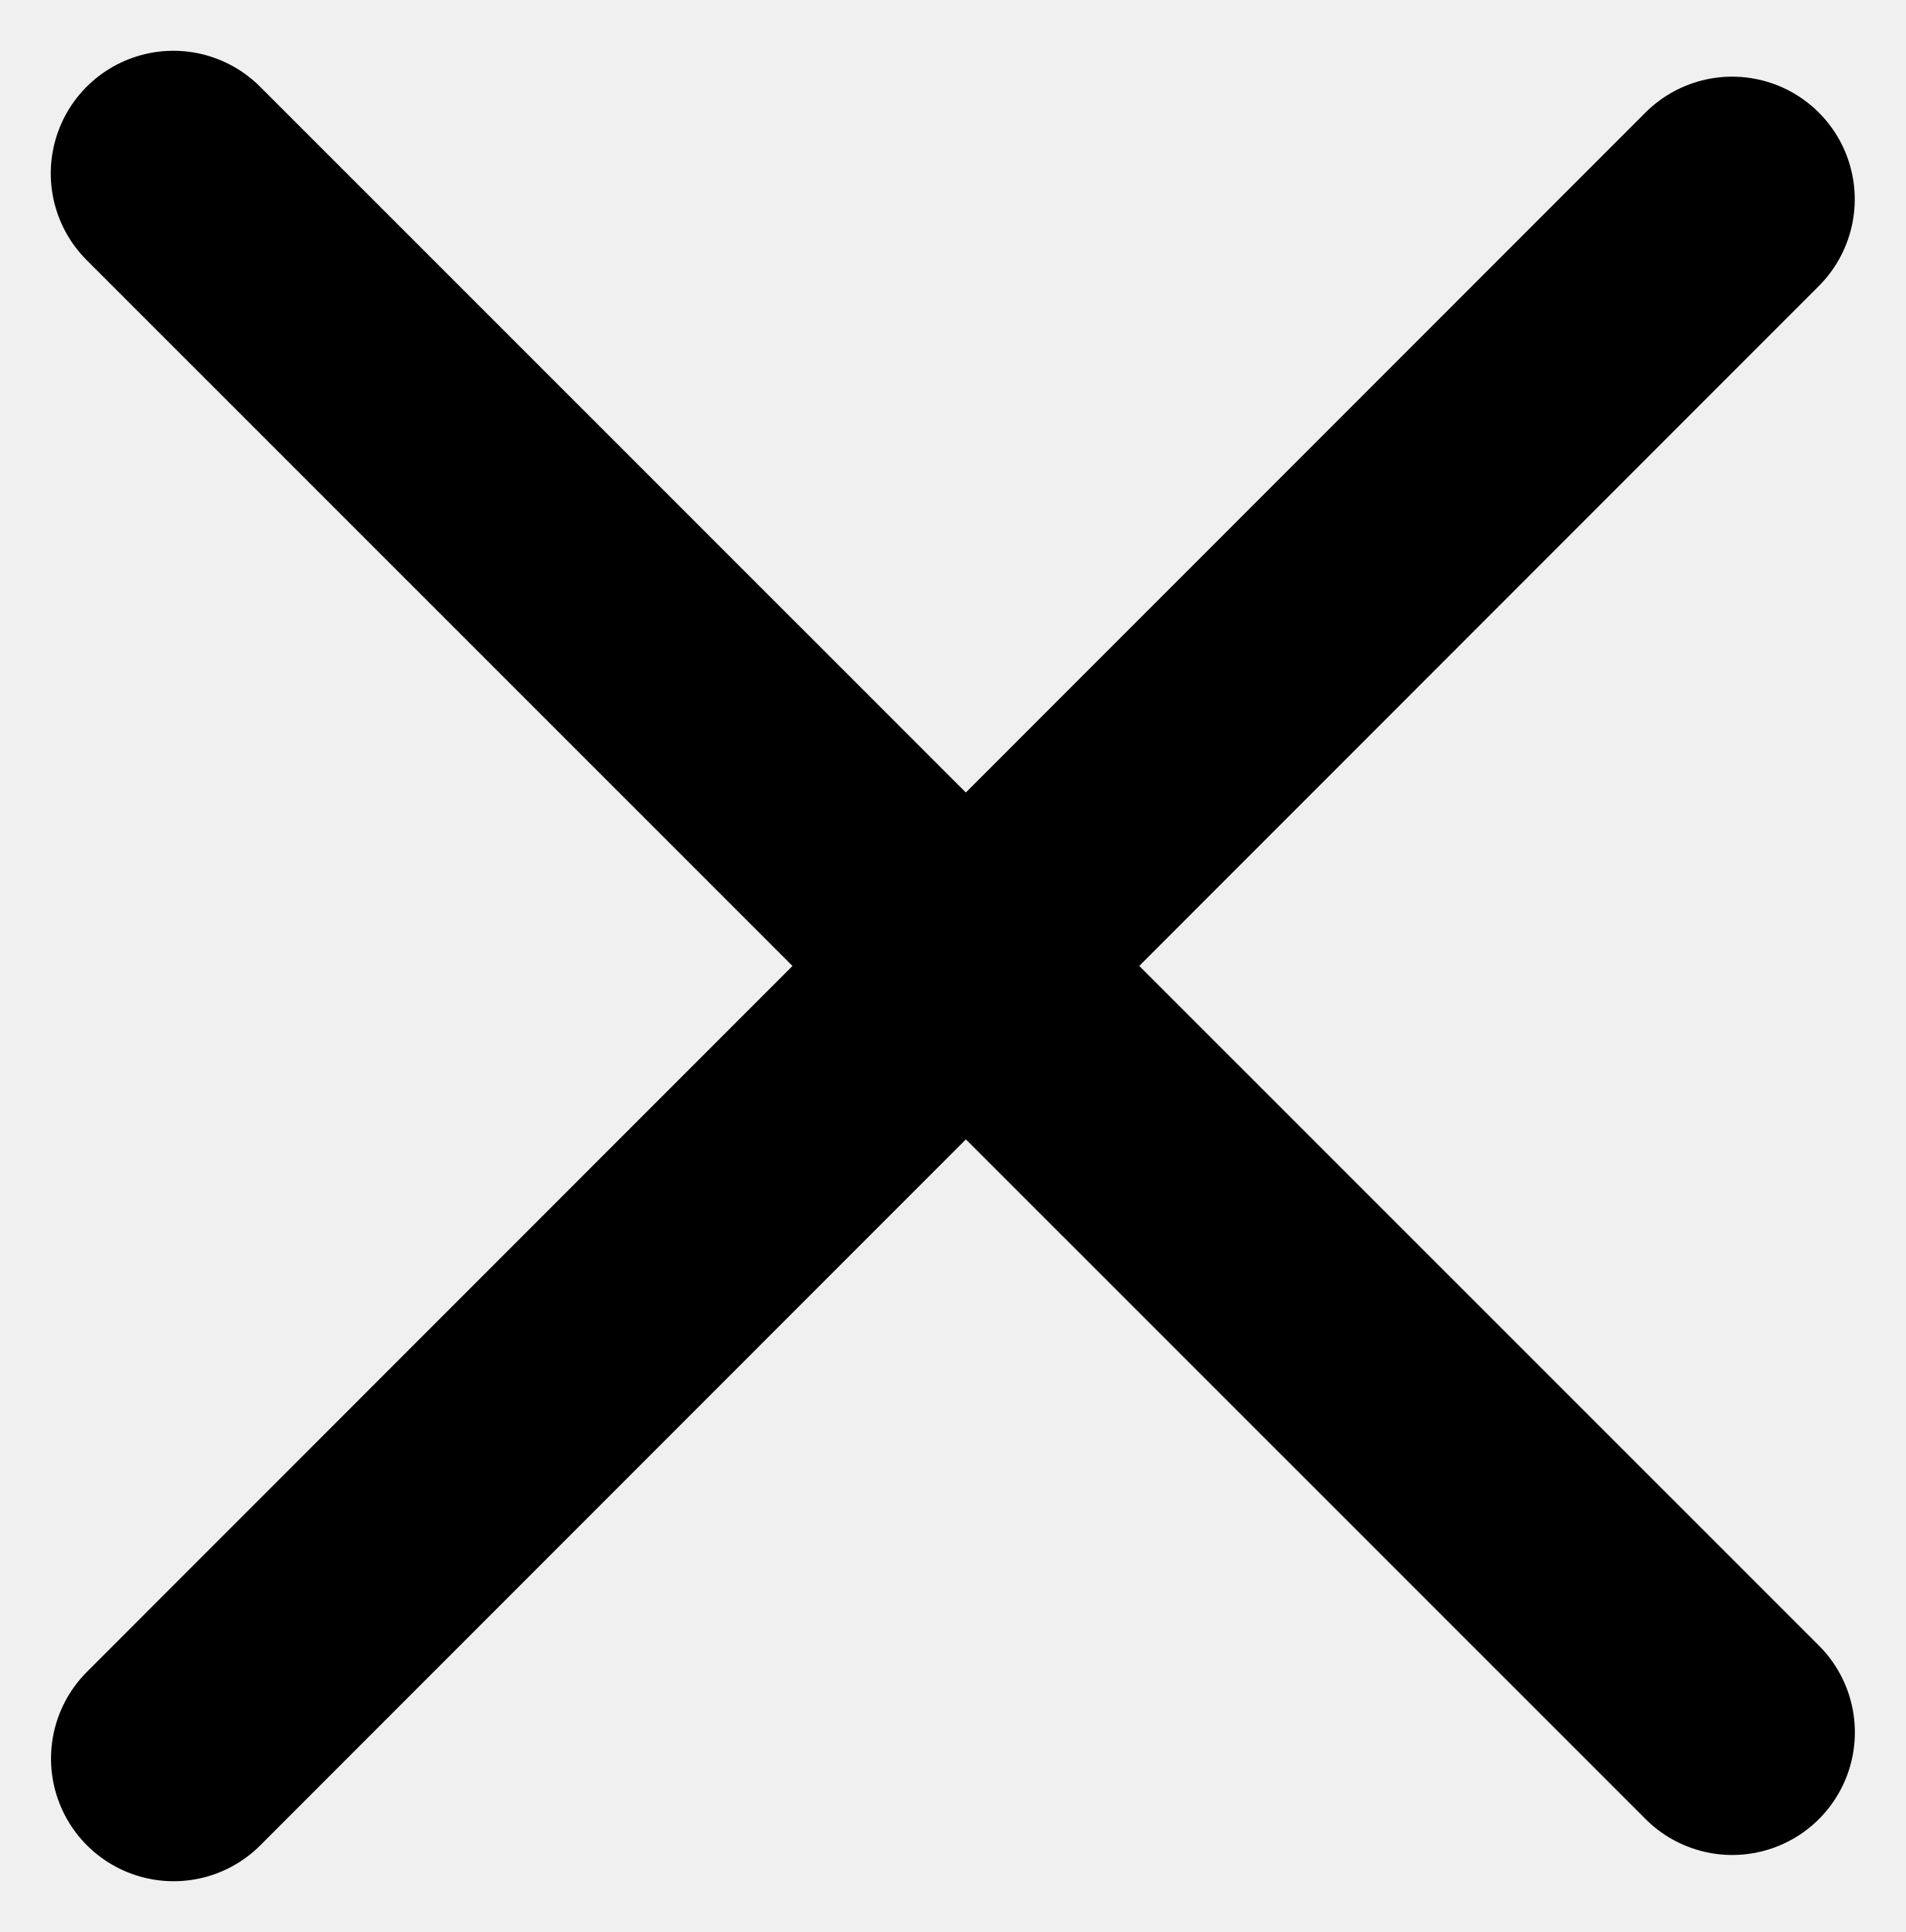
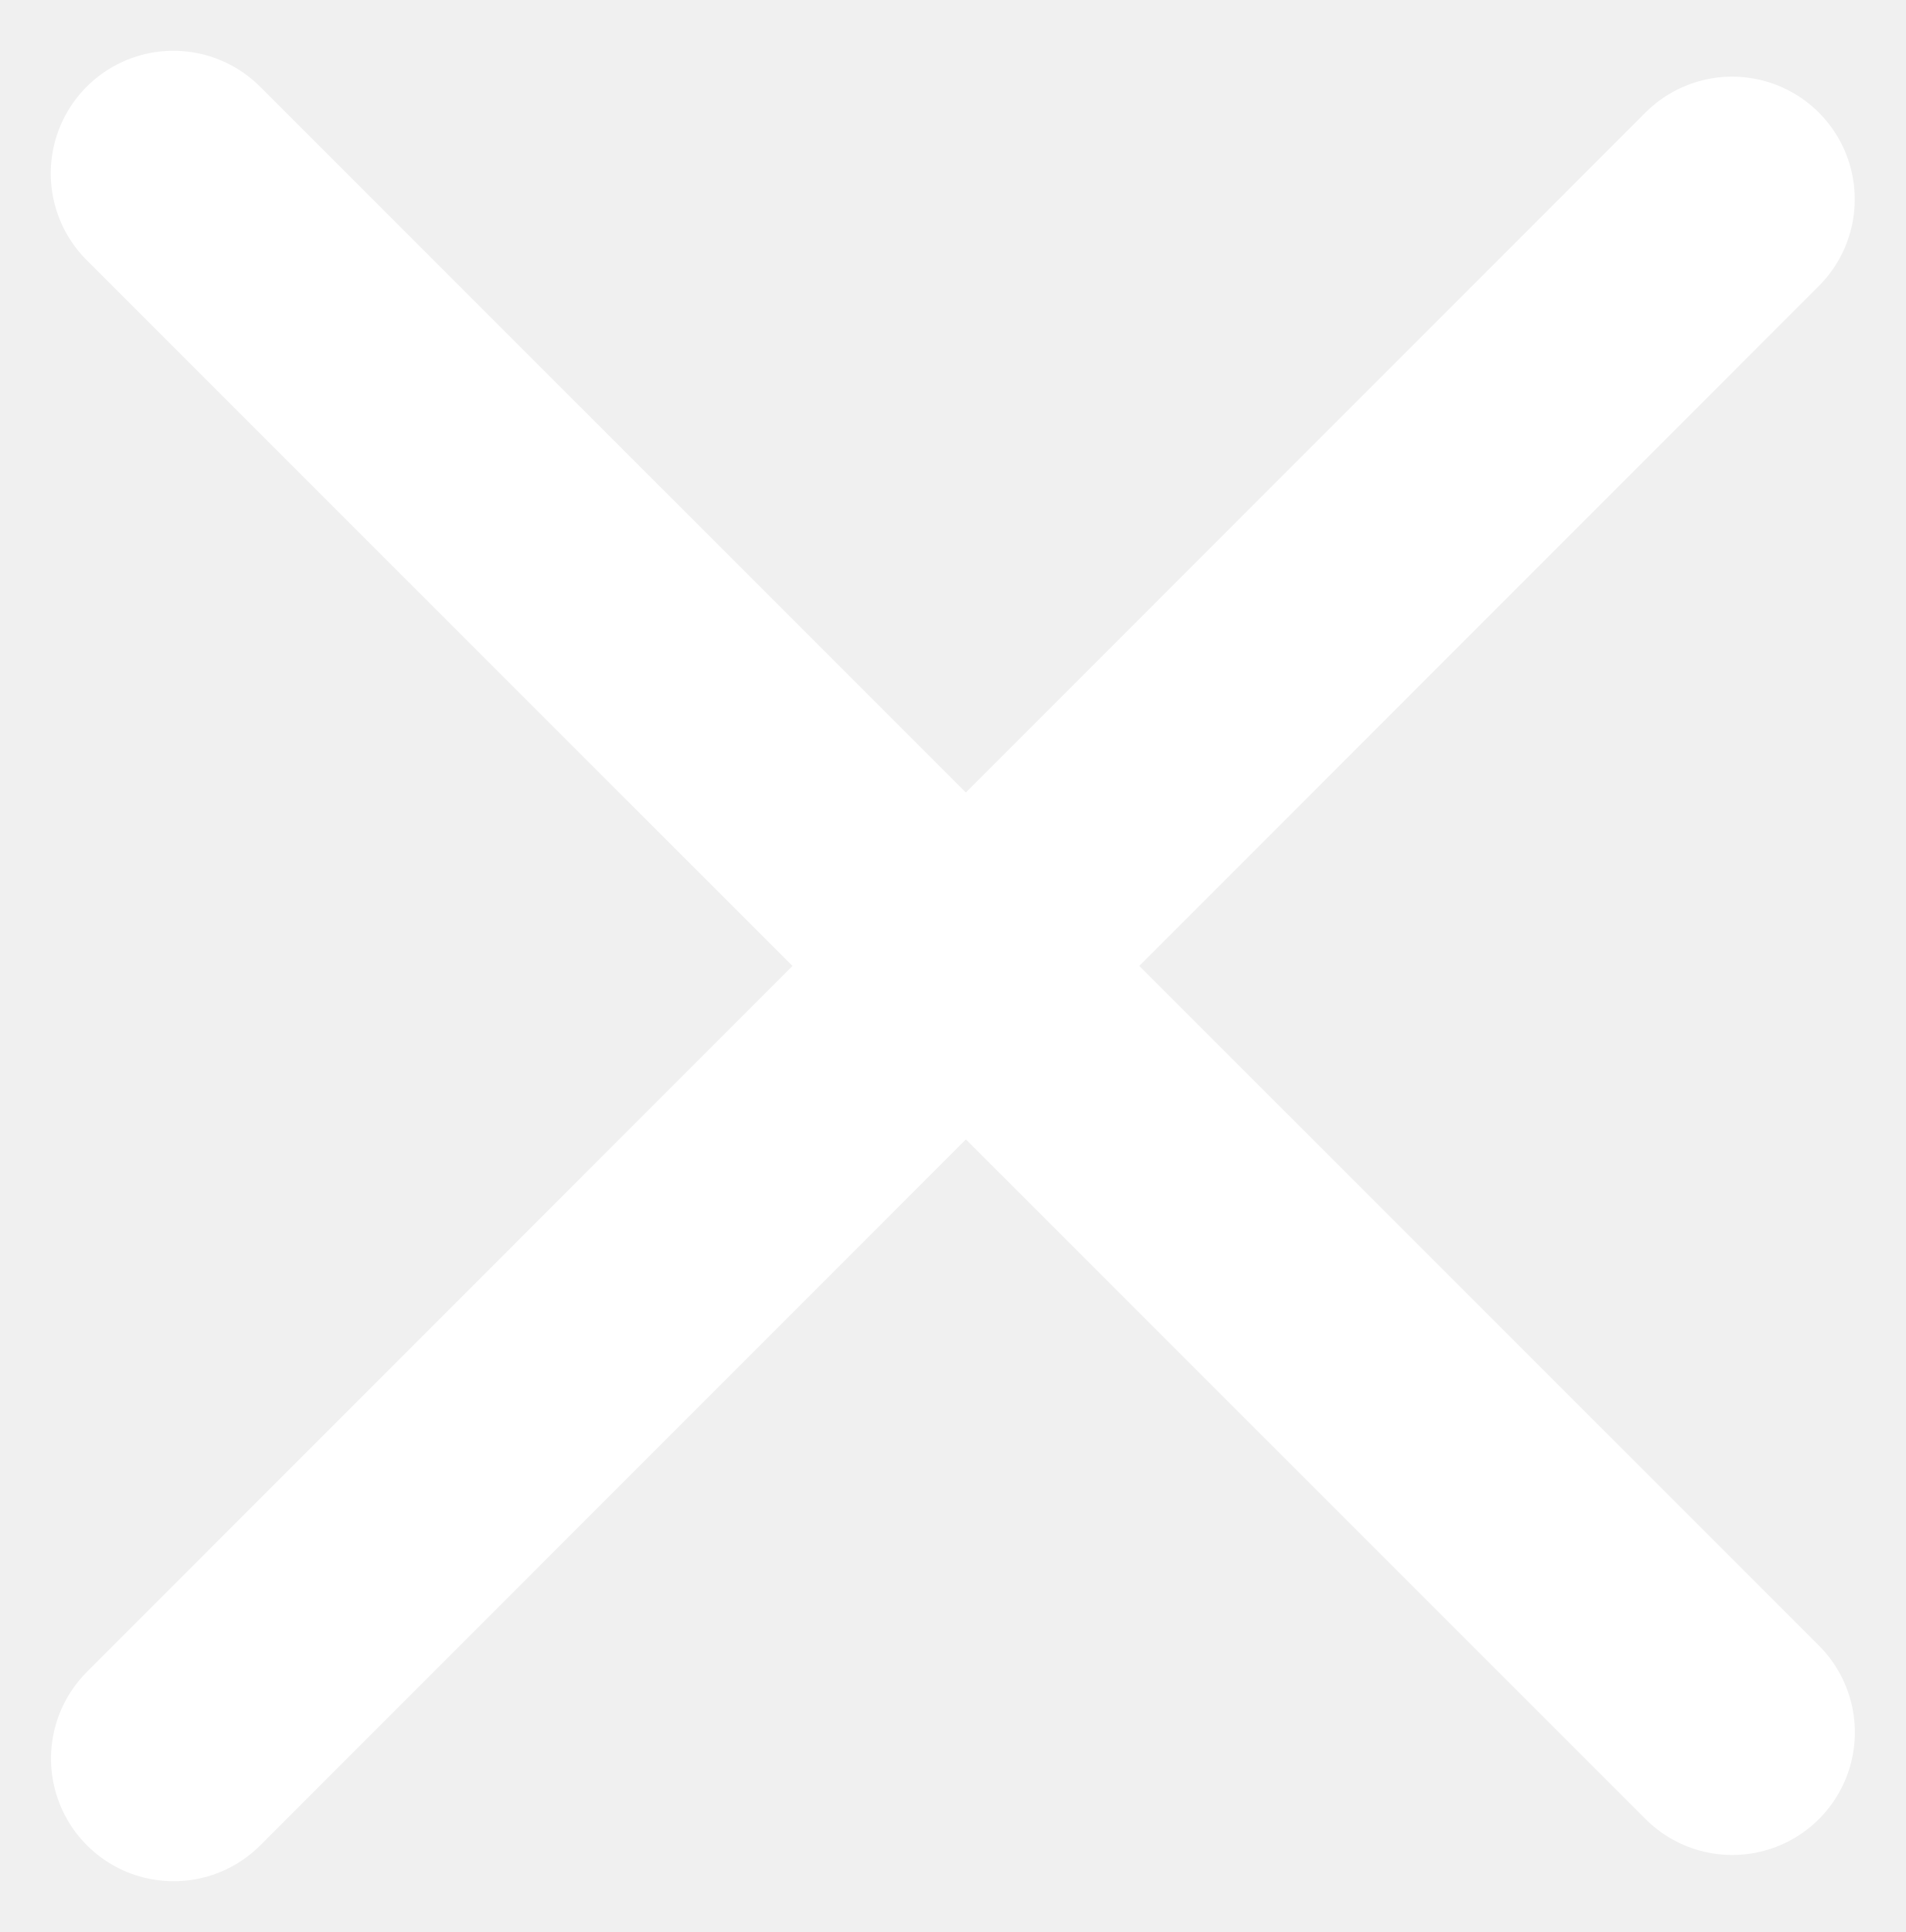
<svg xmlns="http://www.w3.org/2000/svg" width="15.542" height="15.753" viewBox="0 0 15.542 15.753">
  <g transform="translate(-19.586 -52.875)">
-     <path d="M1799,641.289,1811.714,654" transform="translate(-1778 -587)" fill="none" stroke="#000" stroke-linecap="round" stroke-width="2" />
-     <path d="M1799,641.289,1811.714,654" transform="translate(675.002 -1744.5) rotate(90)" fill="none" stroke="#000" stroke-linecap="round" stroke-width="2" />
+     <path d="M1799,641.289,1811.714,654" transform="translate(-1778 -587)" fill="none" stroke="#fff" stroke-linecap="round" stroke-width="2" />
+     <path d="M1799,641.289,1811.714,654" transform="translate(675.002 -1744.5) rotate(90)" fill="none" stroke="#fff" stroke-linecap="round" stroke-width="2" />
  </g>
</svg>
